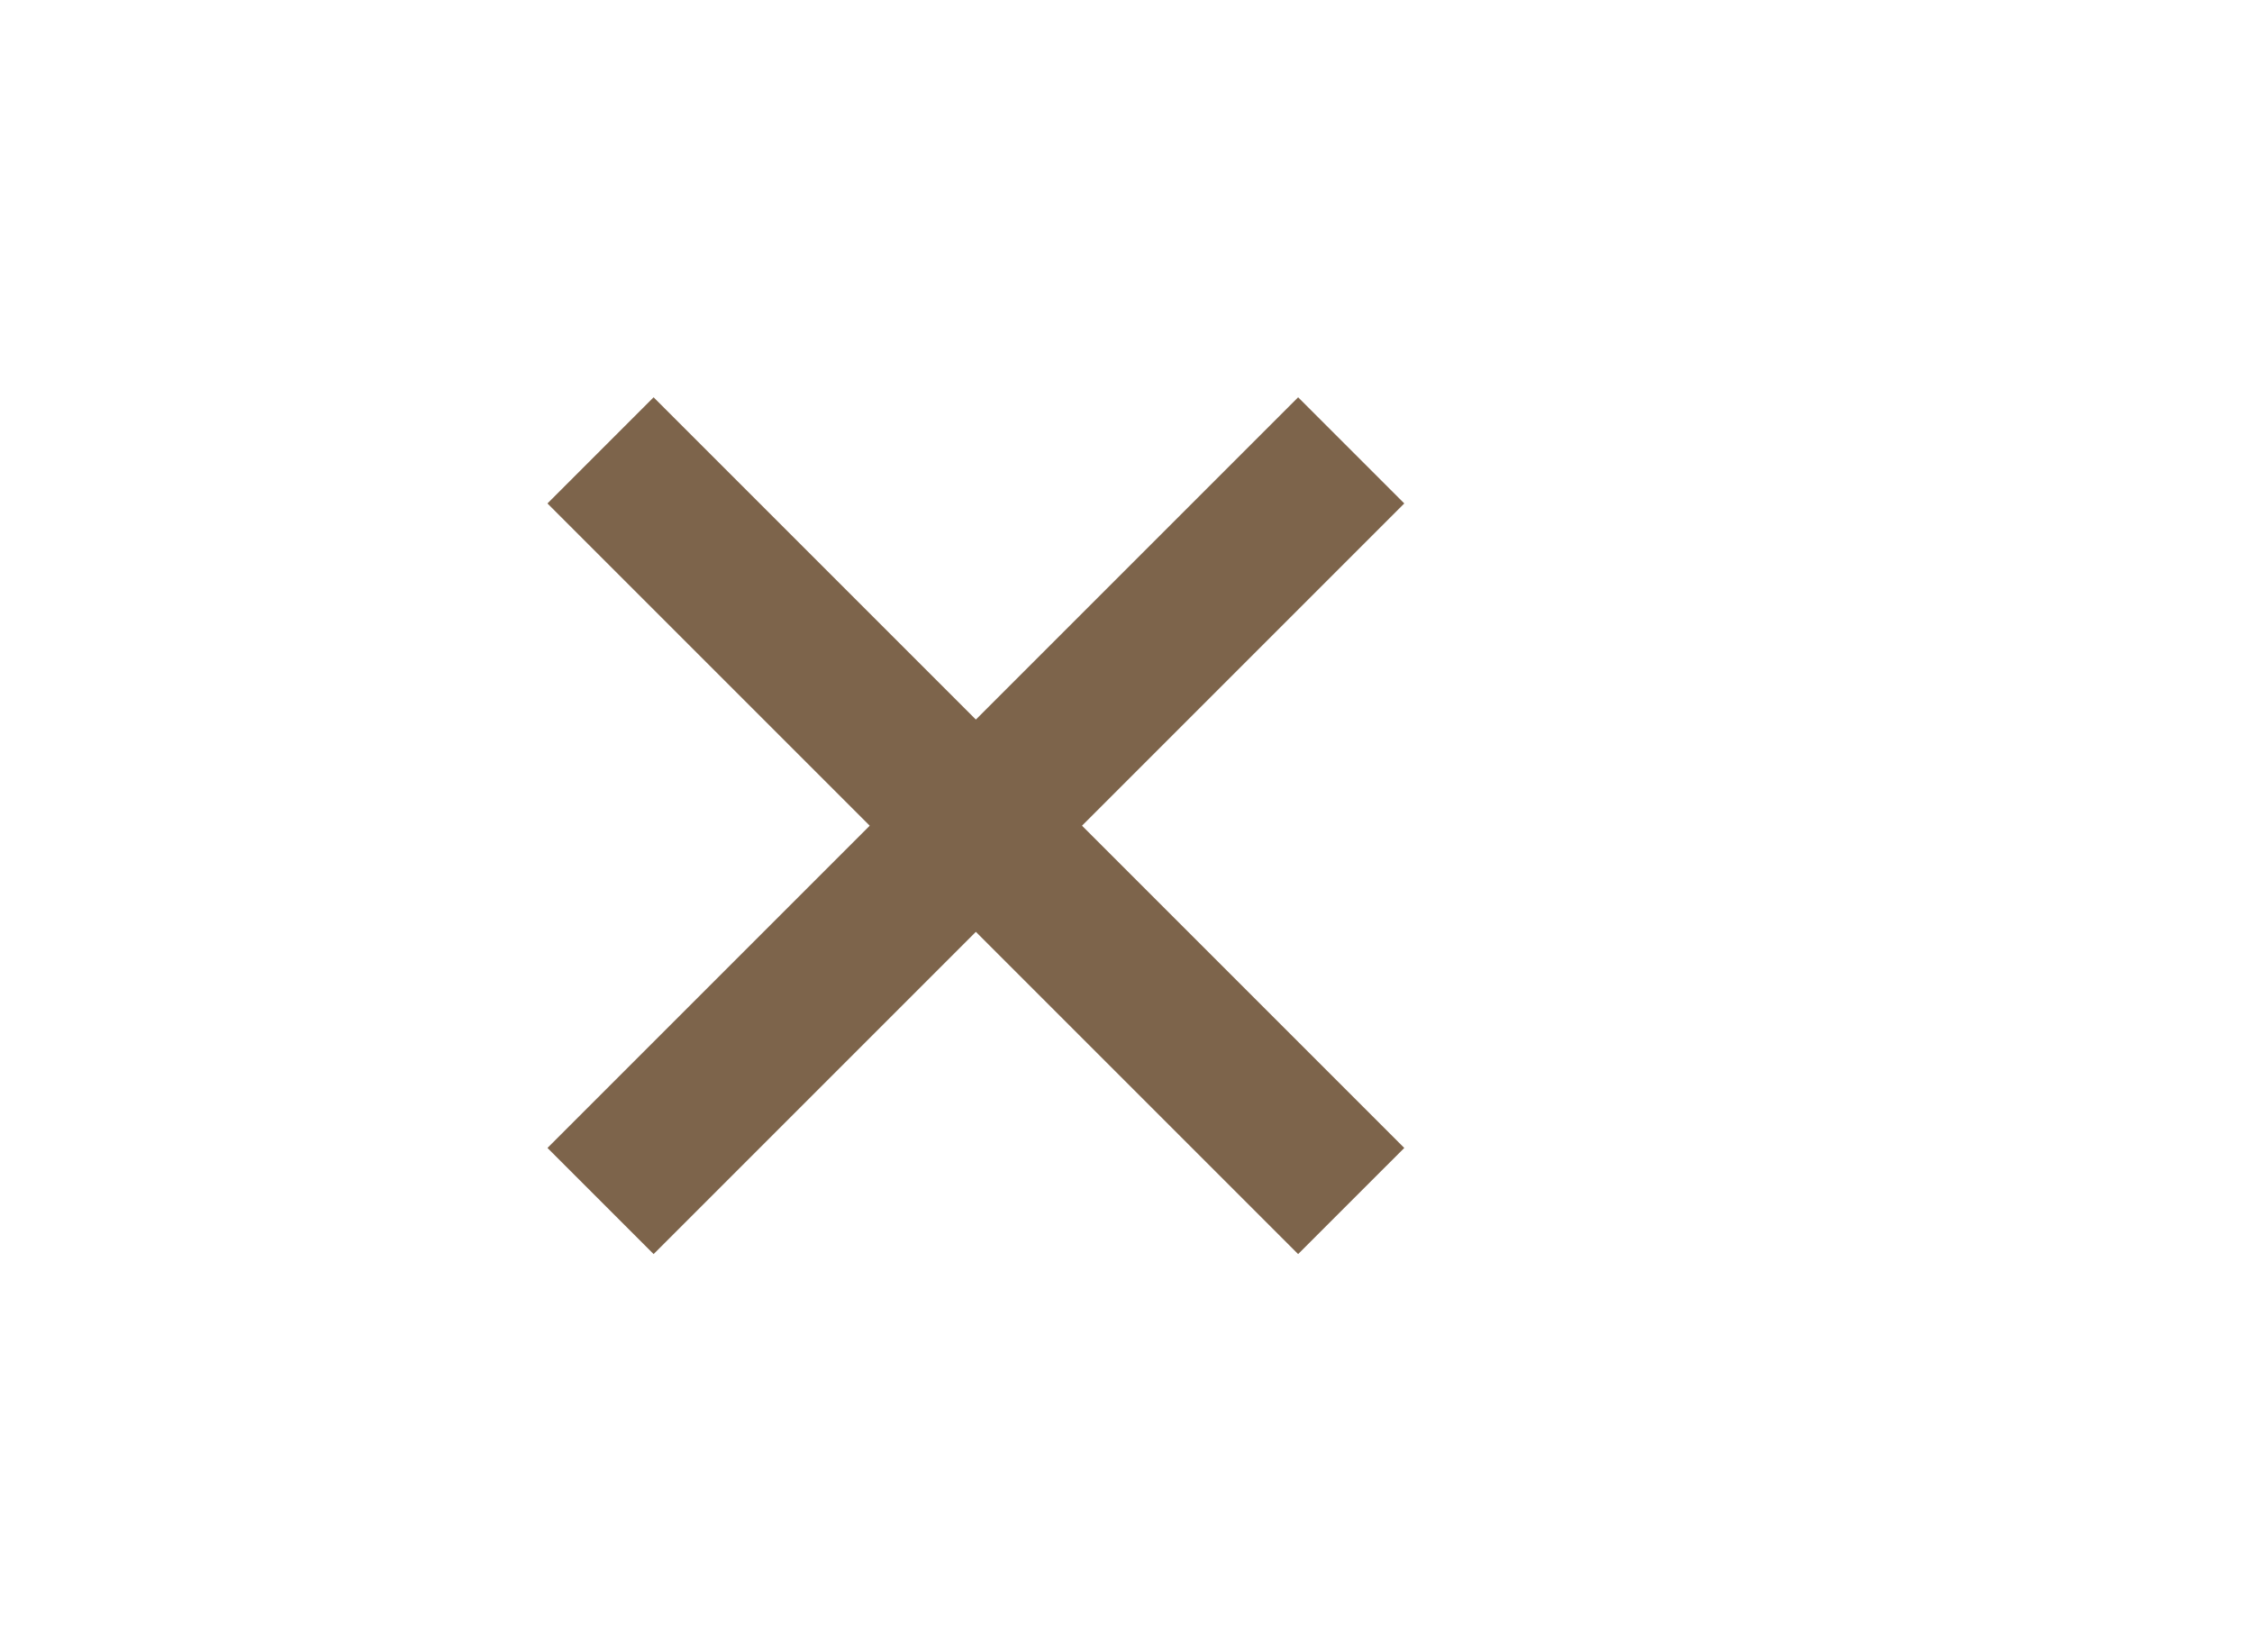
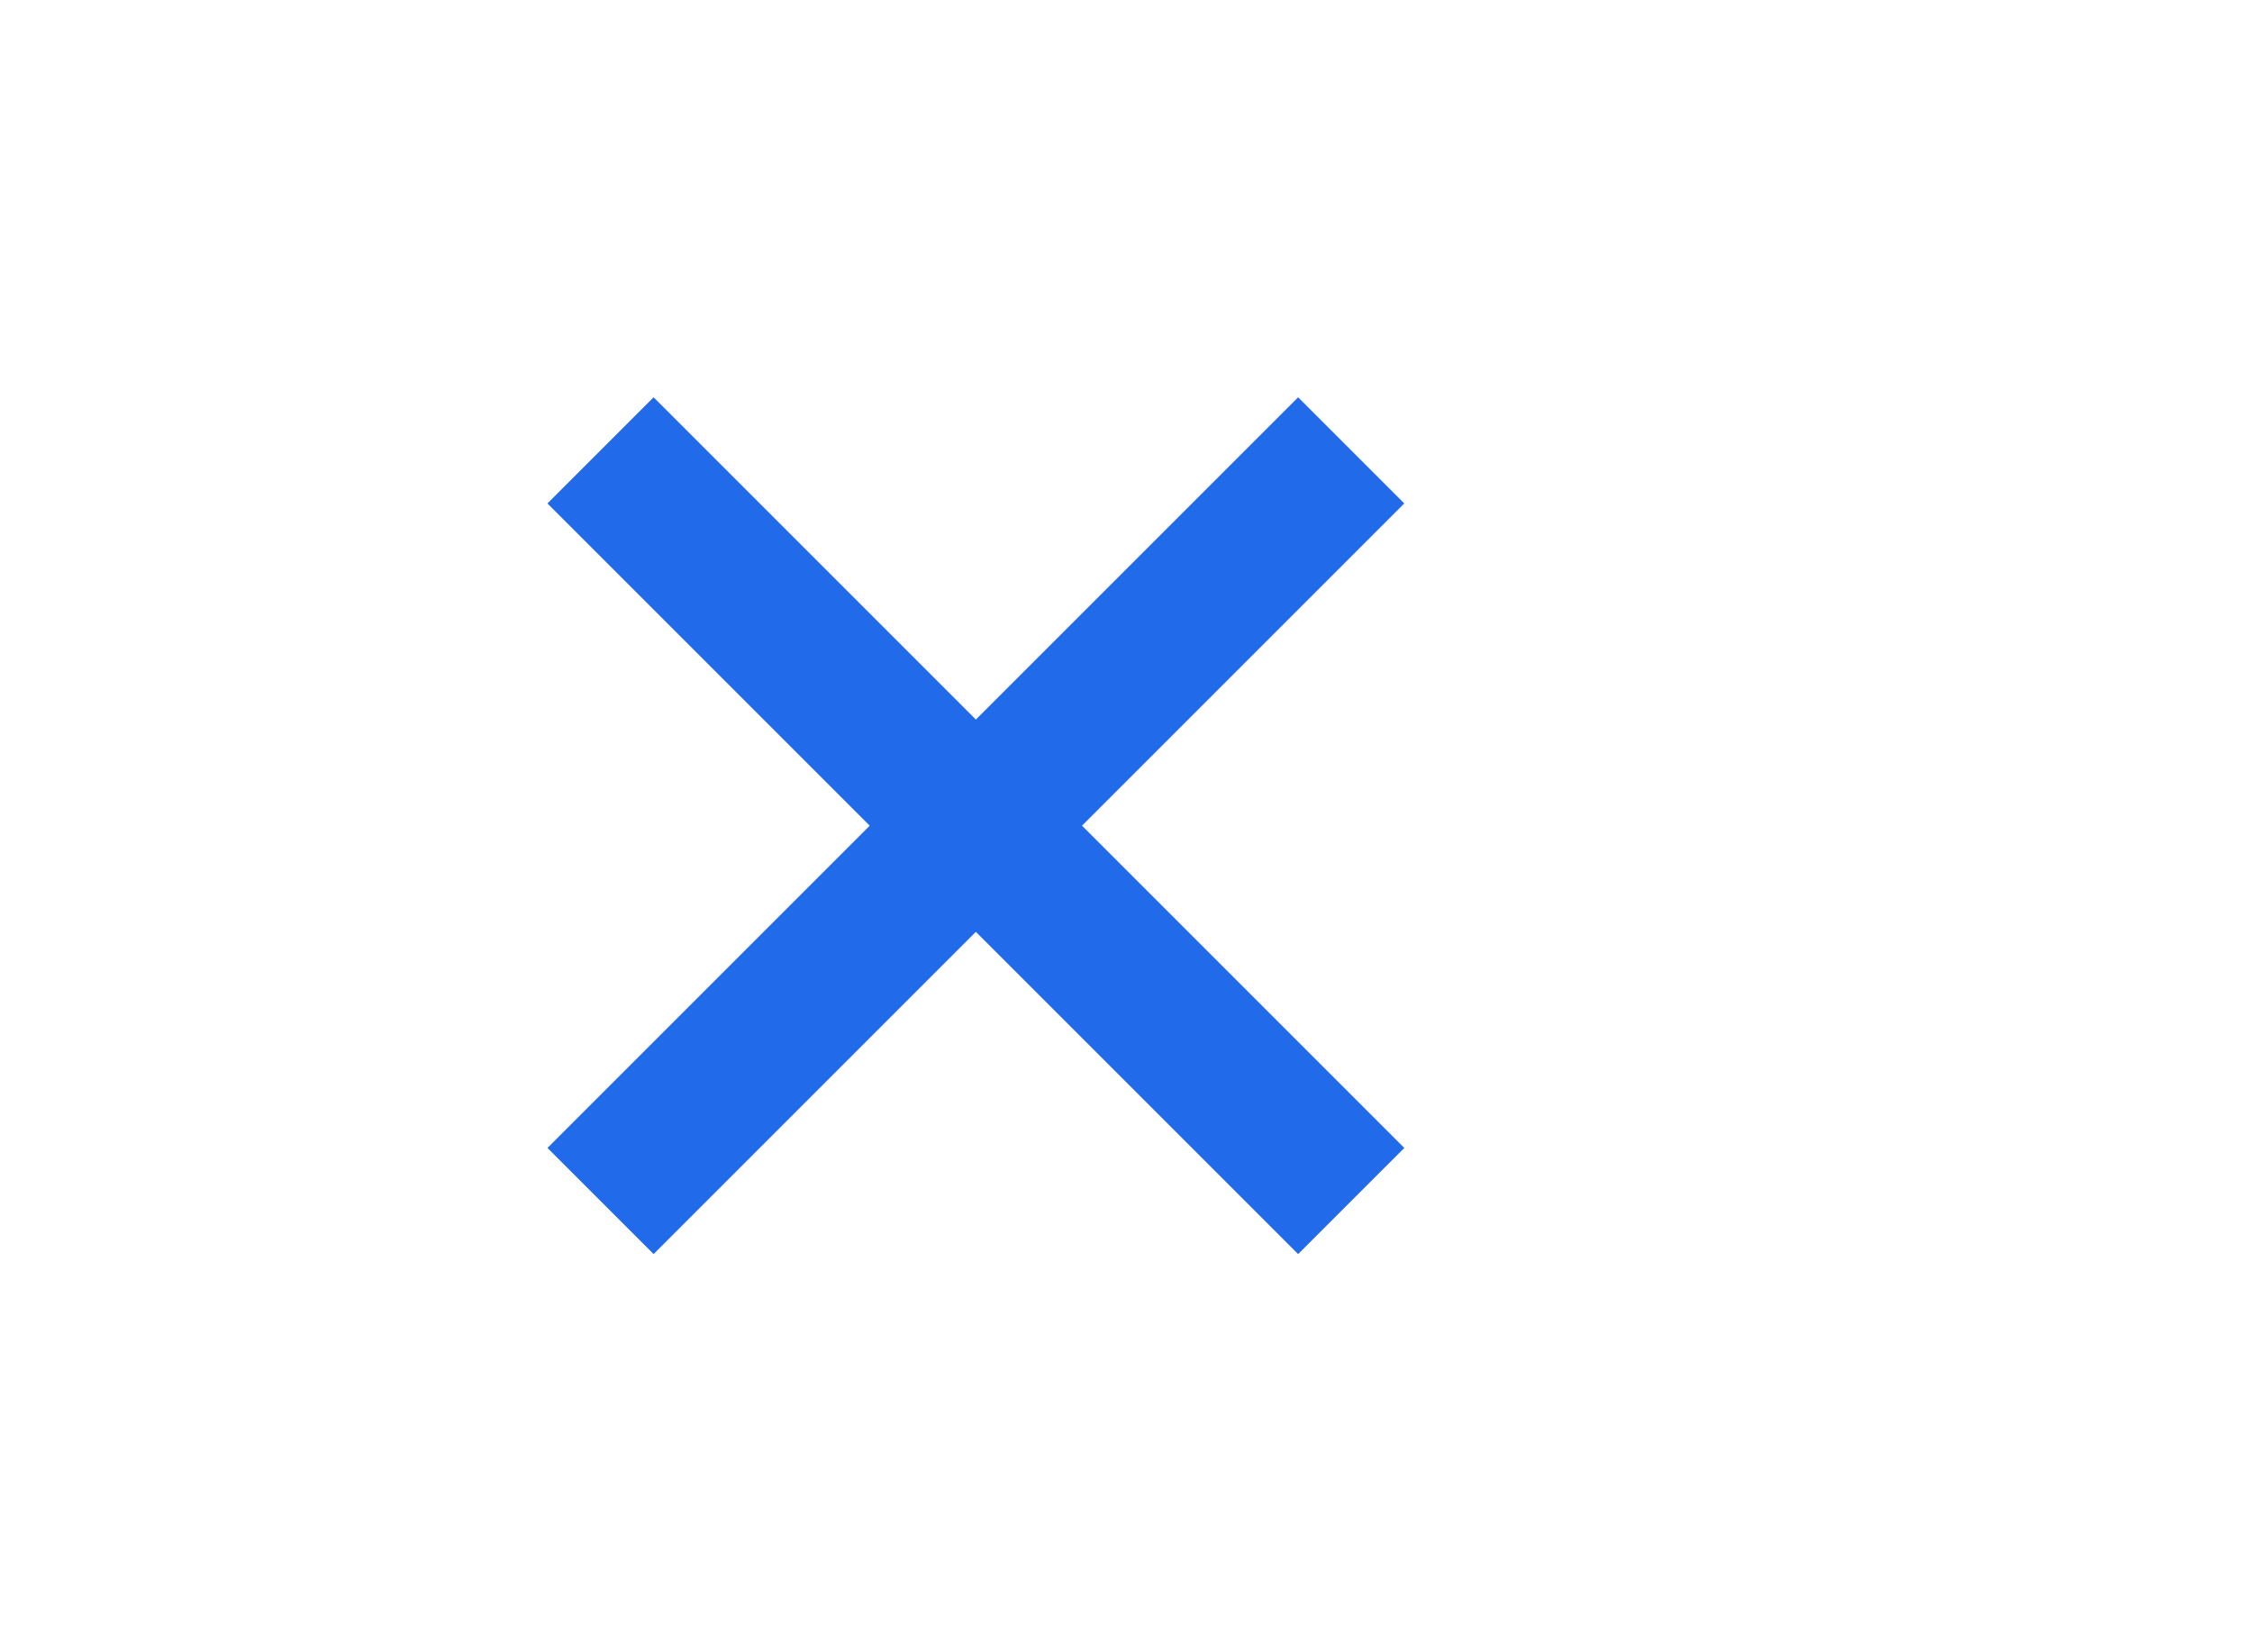
<svg xmlns="http://www.w3.org/2000/svg" width="30px" height="22px" viewBox="0 0 30 22" version="1.1">
  <g id="Clear-Purple" stroke="none" stroke-width="1" fill="none" fill-rule="evenodd">
    <g id="ic-clear-purple" transform="translate(5, 3)">
-       <polygon id="Path_18950" fill="#7d644b" points="13.707 3.707 12.293 2.293 8 6.586 3.707 2.293 2.293 3.707 6.586 8 2.293 12.293 3.707 13.707 8 9.414 12.293 13.707 13.707 12.293 9.414 8" />
+       <polygon id="Path_18950" fill="#216BEB" points="13.707 3.707 12.293 2.293 8 6.586 3.707 2.293 2.293 3.707 6.586 8 2.293 12.293 3.707 13.707 8 9.414 12.293 13.707 13.707 12.293 9.414 8" />
      <polygon id="Rectangle_4602" points="0 0 16 0 16 16 0 16" />
    </g>
  </g>
</svg>
